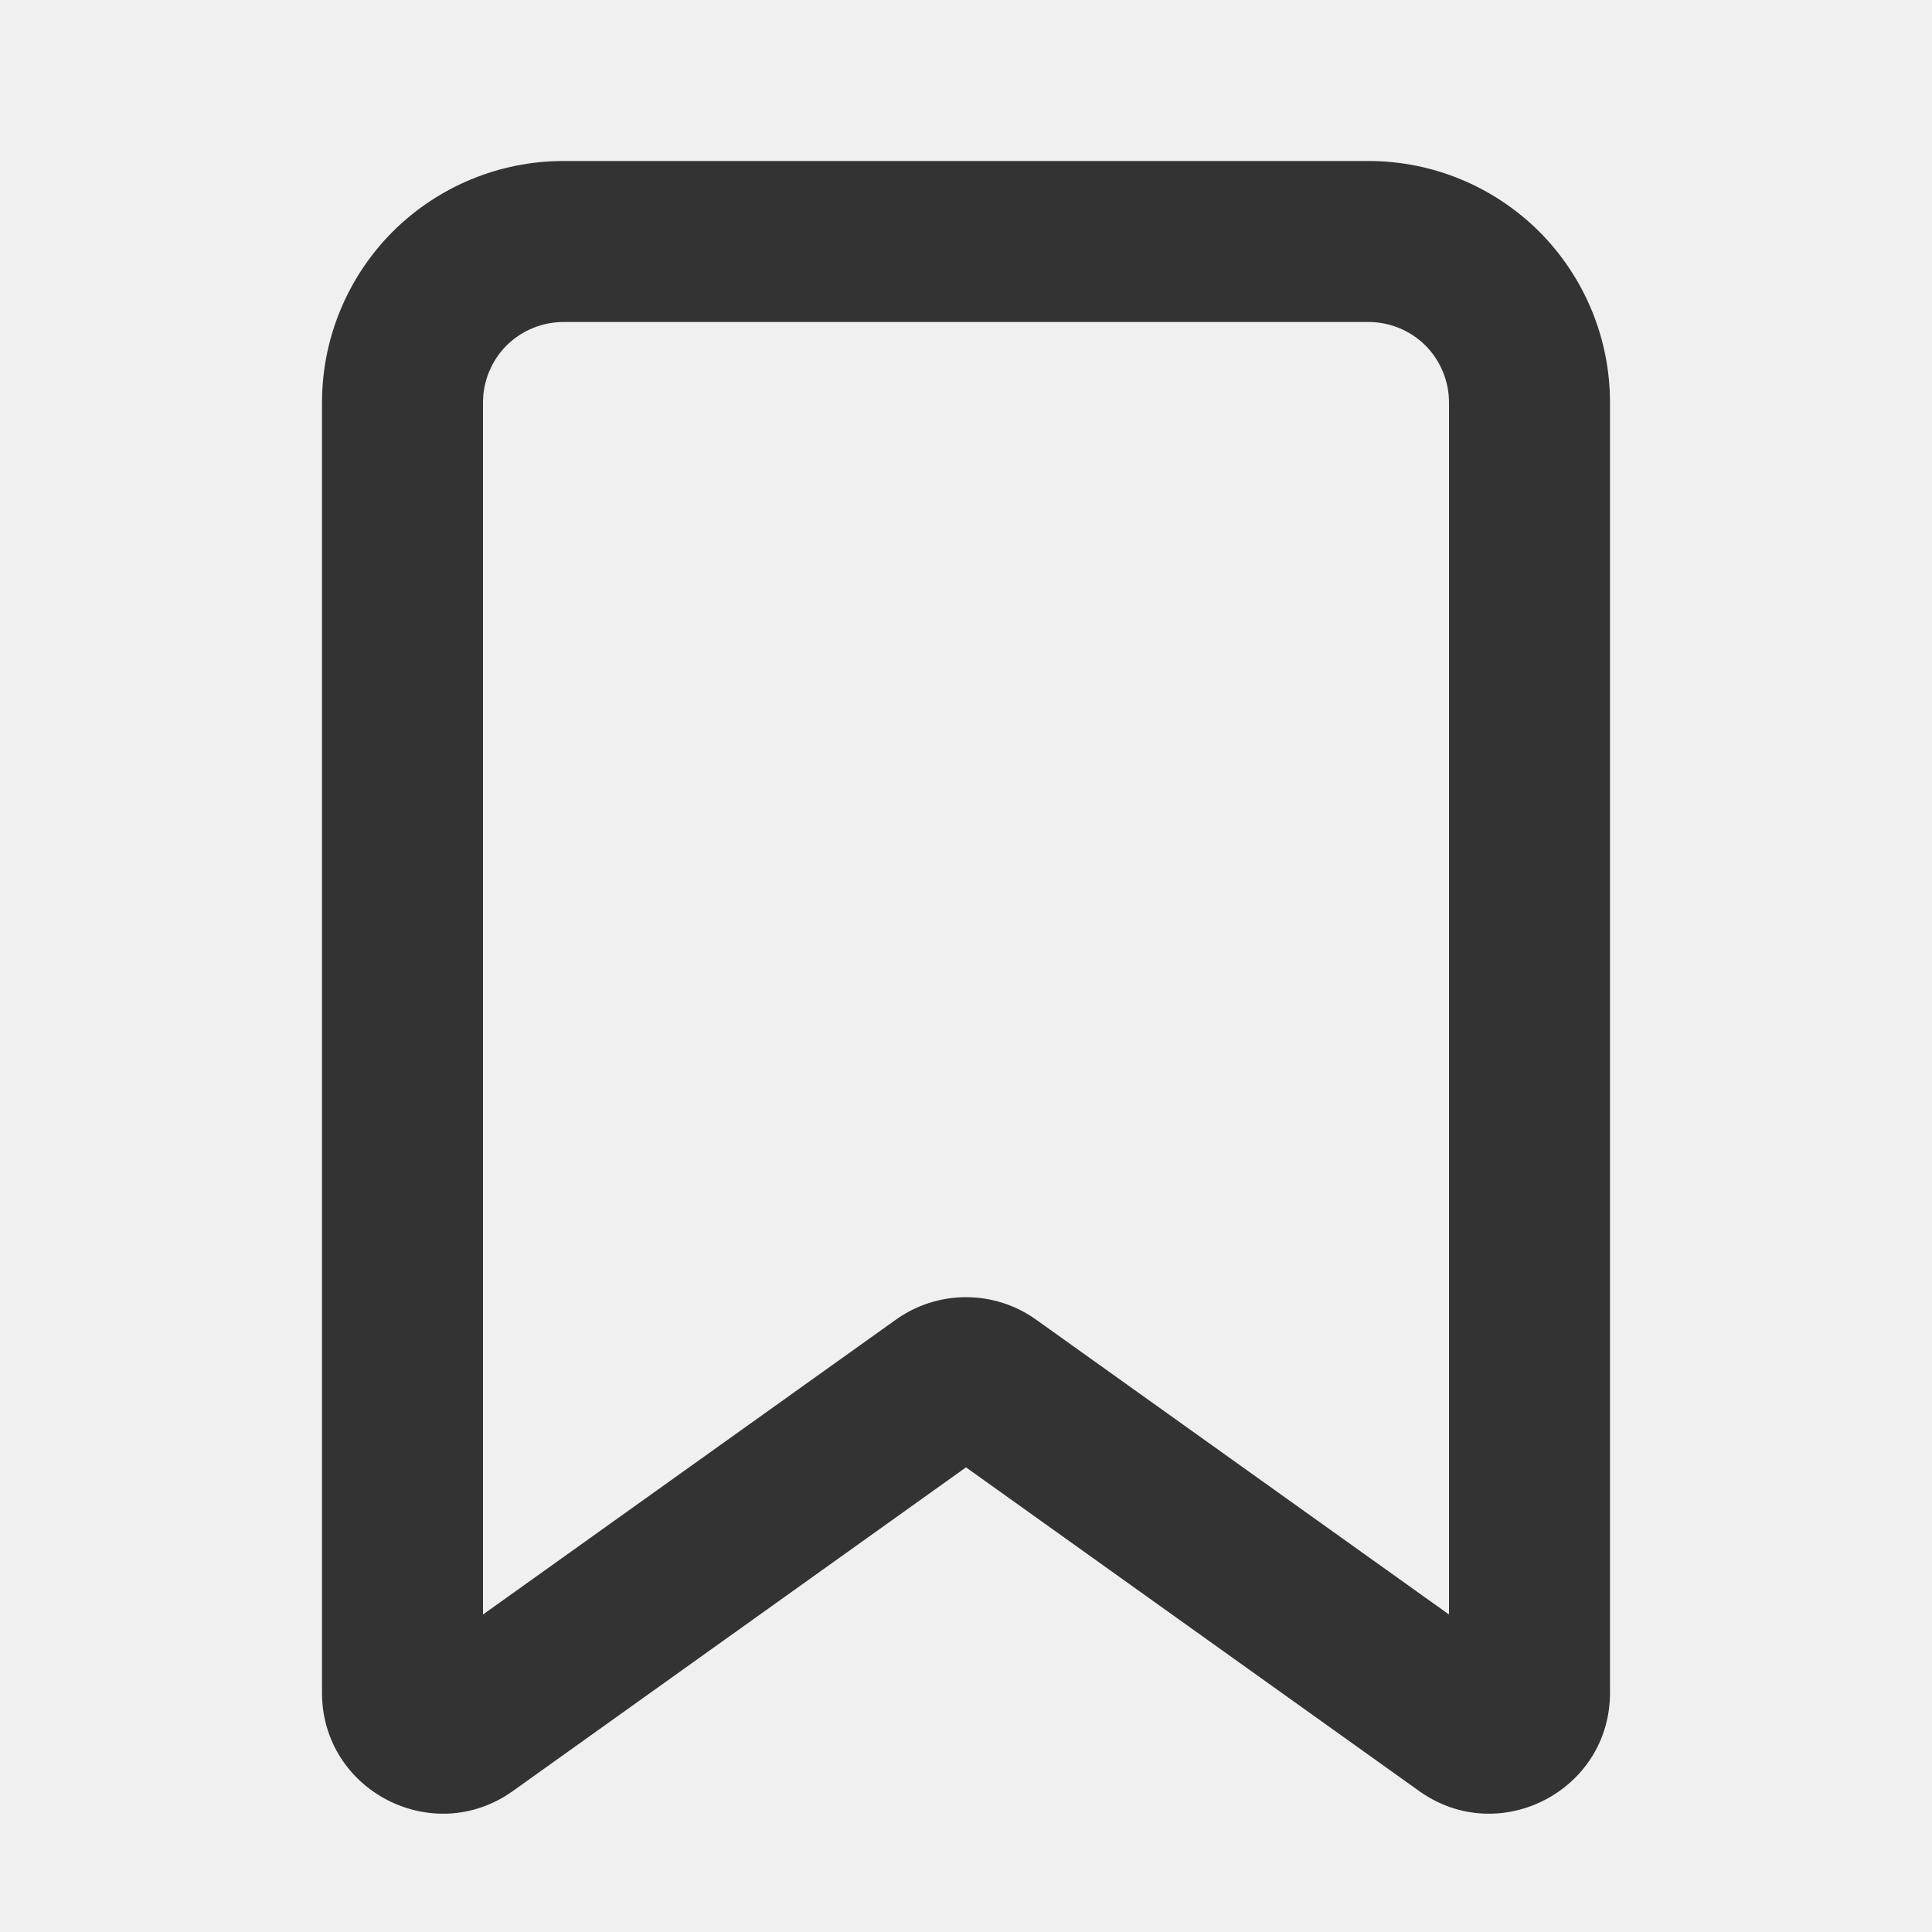
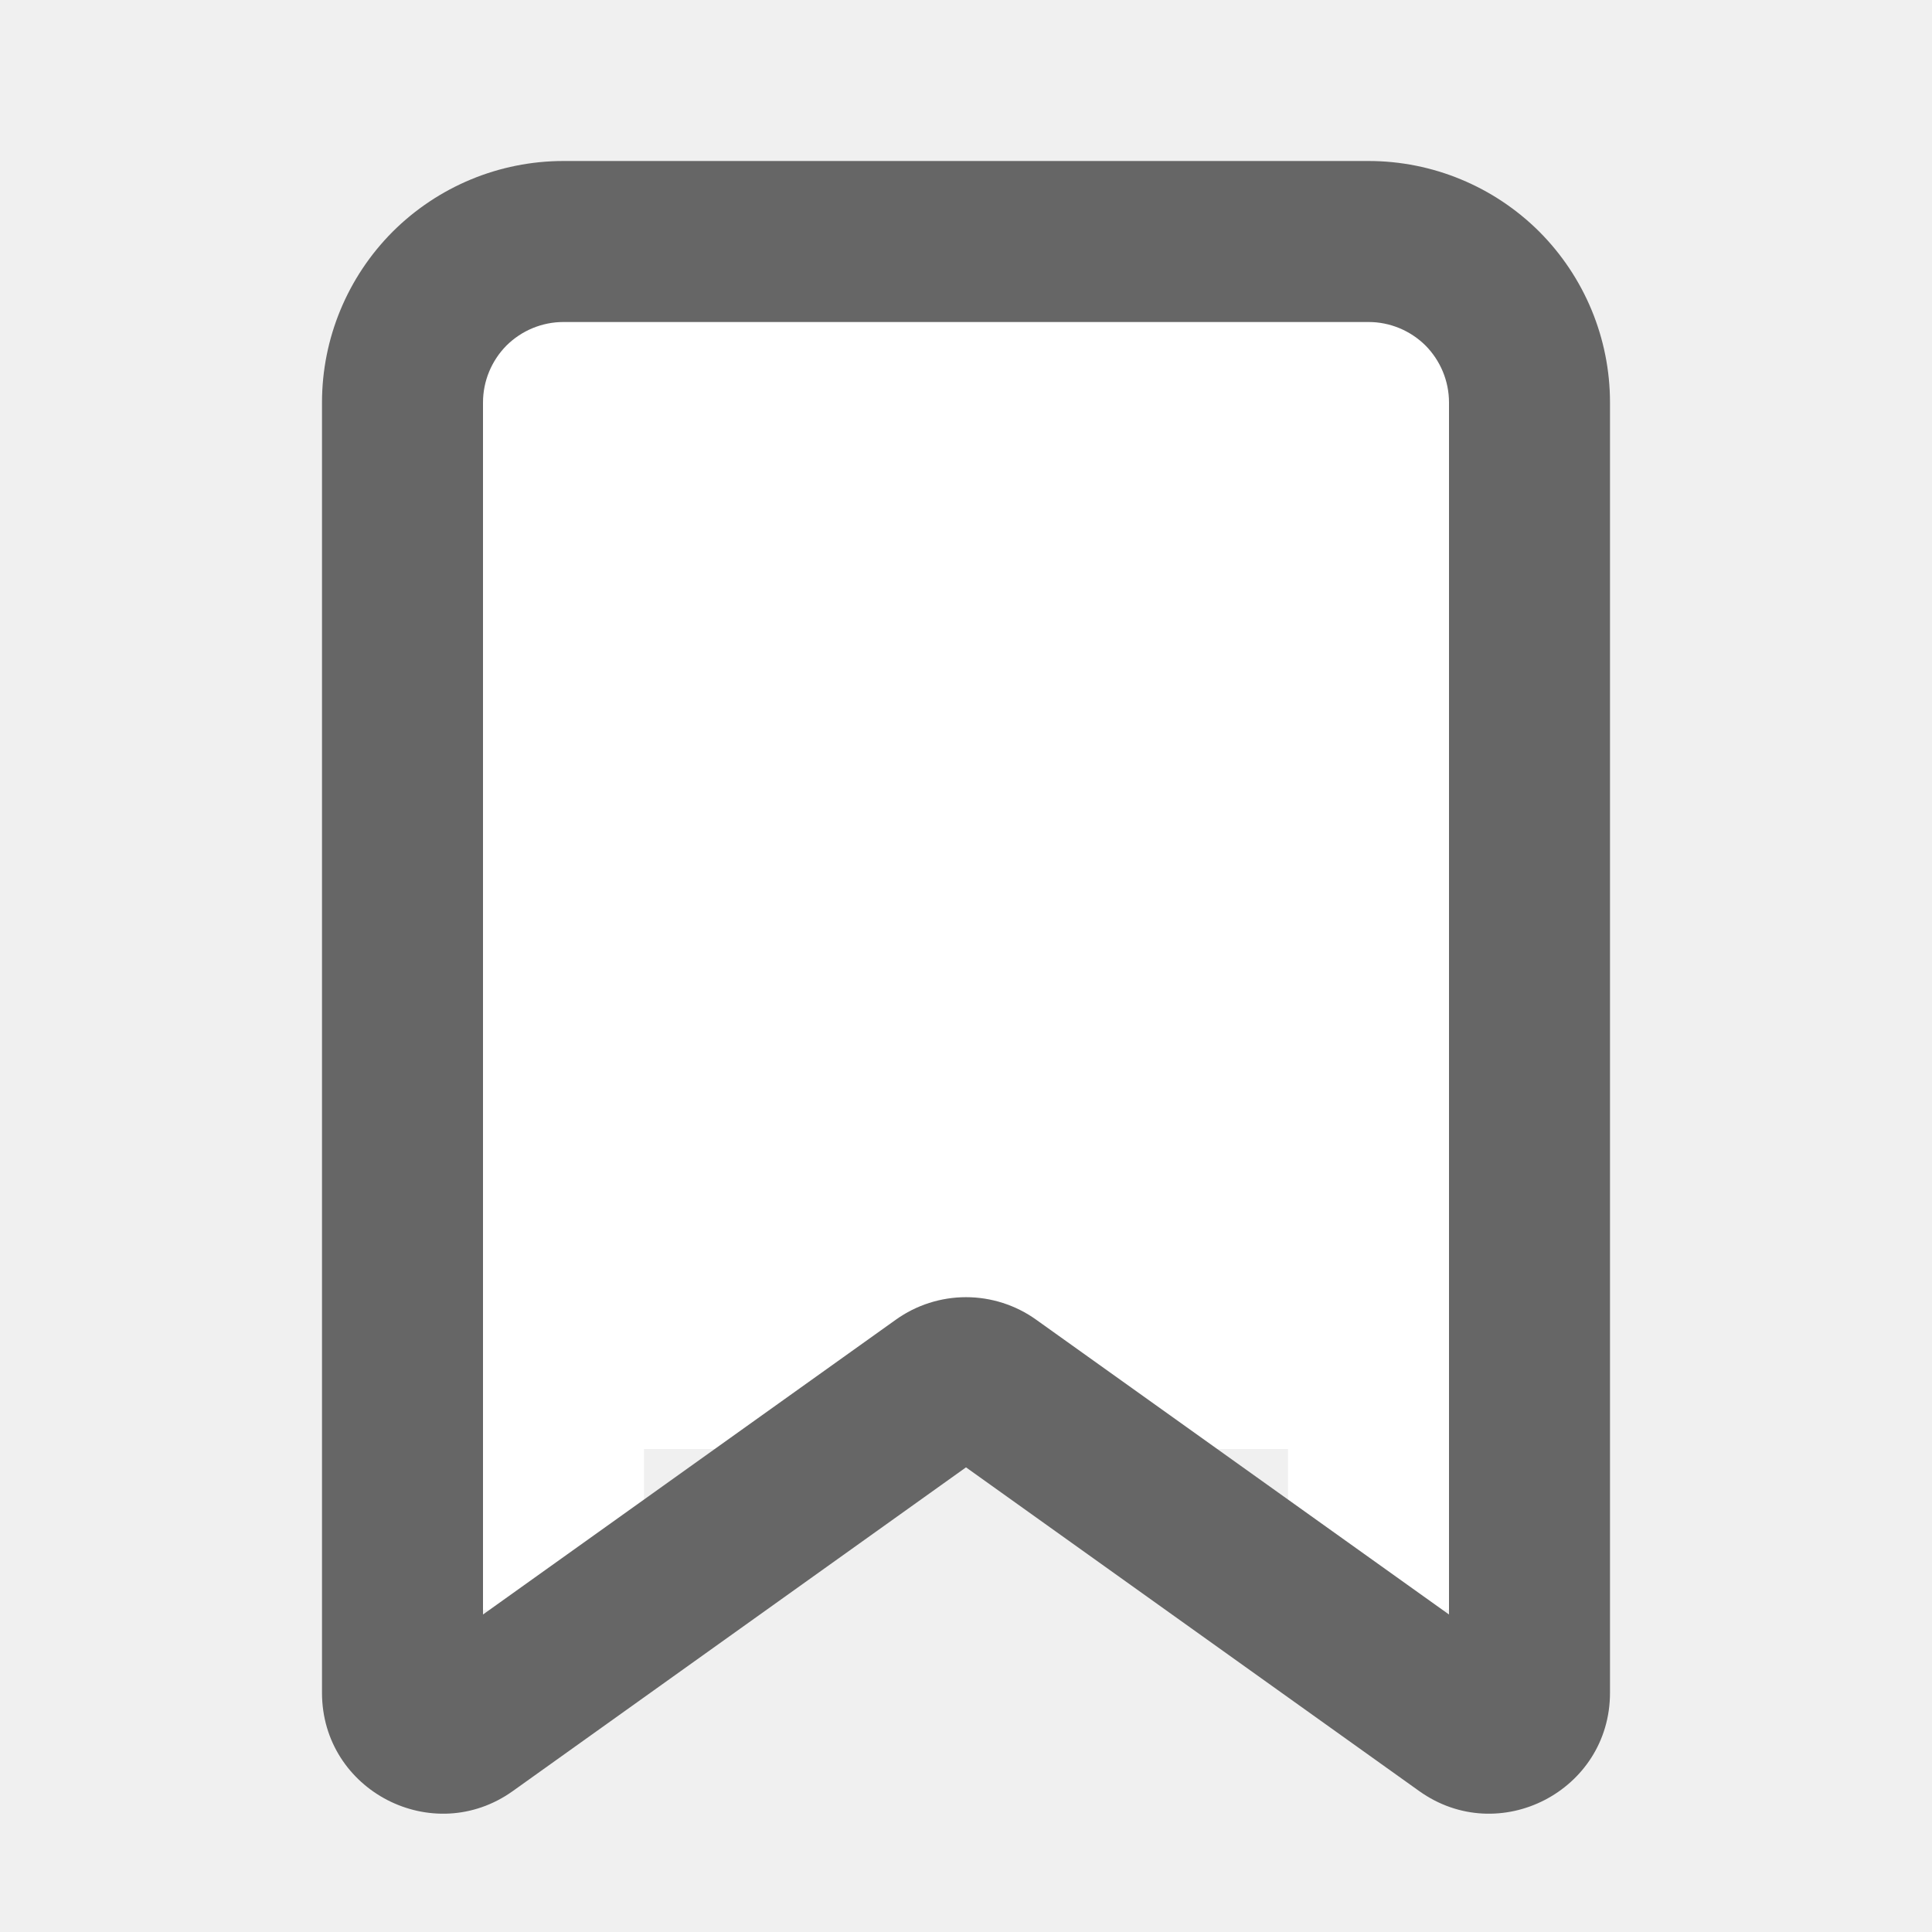
<svg xmlns="http://www.w3.org/2000/svg" width="12" height="12" viewBox="0 0 12 12" fill="none">
-   <g clip-path="url(#clip0_34_2639)">
-     <path fill-rule="evenodd" clip-rule="evenodd" d="M10 2.5C10 2.102 9.842 1.721 9.561 1.439C9.279 1.158 8.898 1 8.5 1H3.5C3.102 1 2.721 1.158 2.439 1.439C2.158 1.721 2 2.102 2 2.5V10.514C2 11.124 2.69 11.479 3.186 11.124L6 9.114L8.814 11.124C9.31 11.479 10 11.124 10 10.514V2.5ZM8.5 2C8.633 2 8.76 2.053 8.854 2.146C8.947 2.24 9 2.367 9 2.5V10.028L6.436 8.197C6.309 8.106 6.156 8.057 6 8.057C5.844 8.057 5.691 8.106 5.564 8.197L3 10.028V2.5C3 2.367 3.053 2.24 3.146 2.146C3.24 2.053 3.367 2 3.5 2H8.5Z" fill="#333333" />
-   </g>
-   <defs>
-     <clipPath id="clip0_34_2639">
-       <rect width="12" height="12" fill="white" transform="matrix(-1 0 0 1 12 0)" />
-     </clipPath>
-   </defs>
+   <rect x="3" y="2" width="6" height="7" fill="white" />
+   <rect x="3" y="9" width="1" height="1" fill="white" />
+   <rect x="8" y="9" width="1" height="1" fill="white" />
+   <path fill-rule="evenodd" clip-rule="evenodd" d="M10 2.5C10 2.102 9.842 1.721 9.561 1.439C9.279 1.158 8.898 1 8.5 1H3.5C3.102 1 2.721 1.158 2.439 1.439C2.158 1.721 2 2.102 2 2.5V10.514C2 11.124 2.69 11.479 3.186 11.124L6 9.114L8.814 11.124C9.31 11.479 10 11.124 10 10.514V2.5ZM8.5 2C8.633 2 8.76 2.053 8.854 2.146C8.947 2.24 9 2.367 9 2.5V10.028L6.436 8.197C6.309 8.106 6.156 8.057 6 8.057C5.844 8.057 5.691 8.106 5.564 8.197L3 10.028V2.5C3 2.367 3.053 2.24 3.146 2.146C3.24 2.053 3.367 2 3.5 2H8.5Z" fill="#666666" />
</svg>
